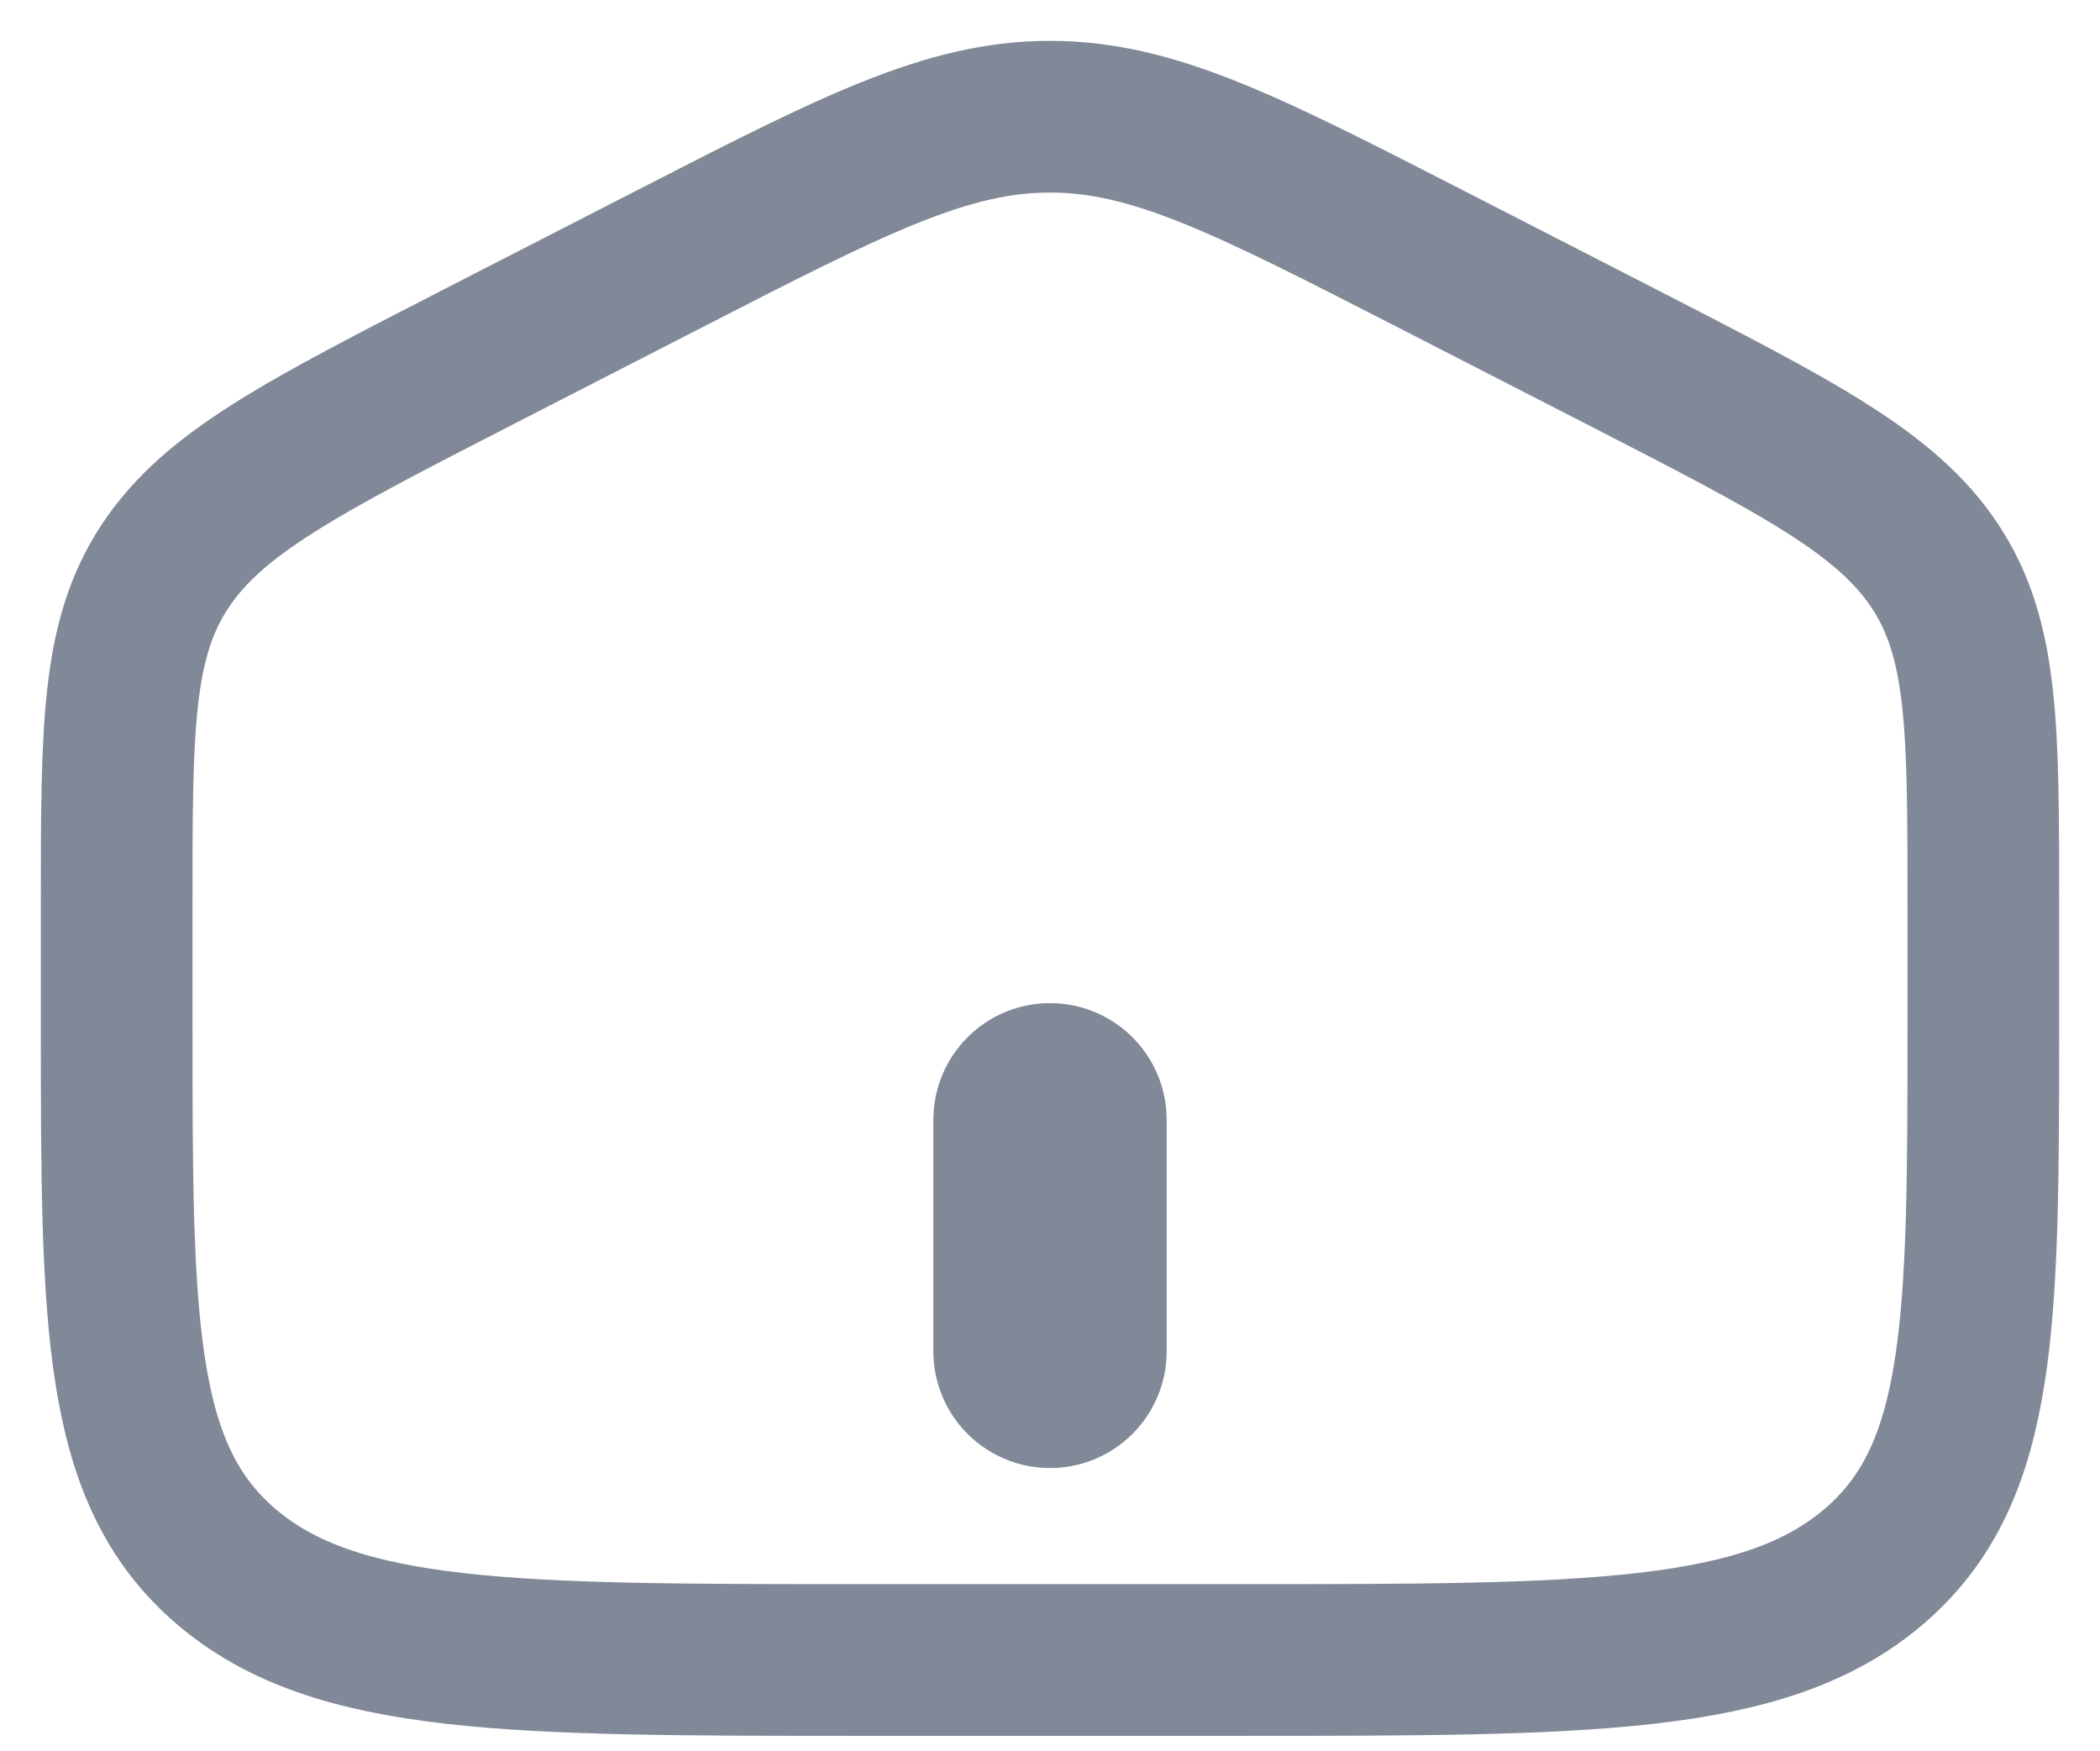
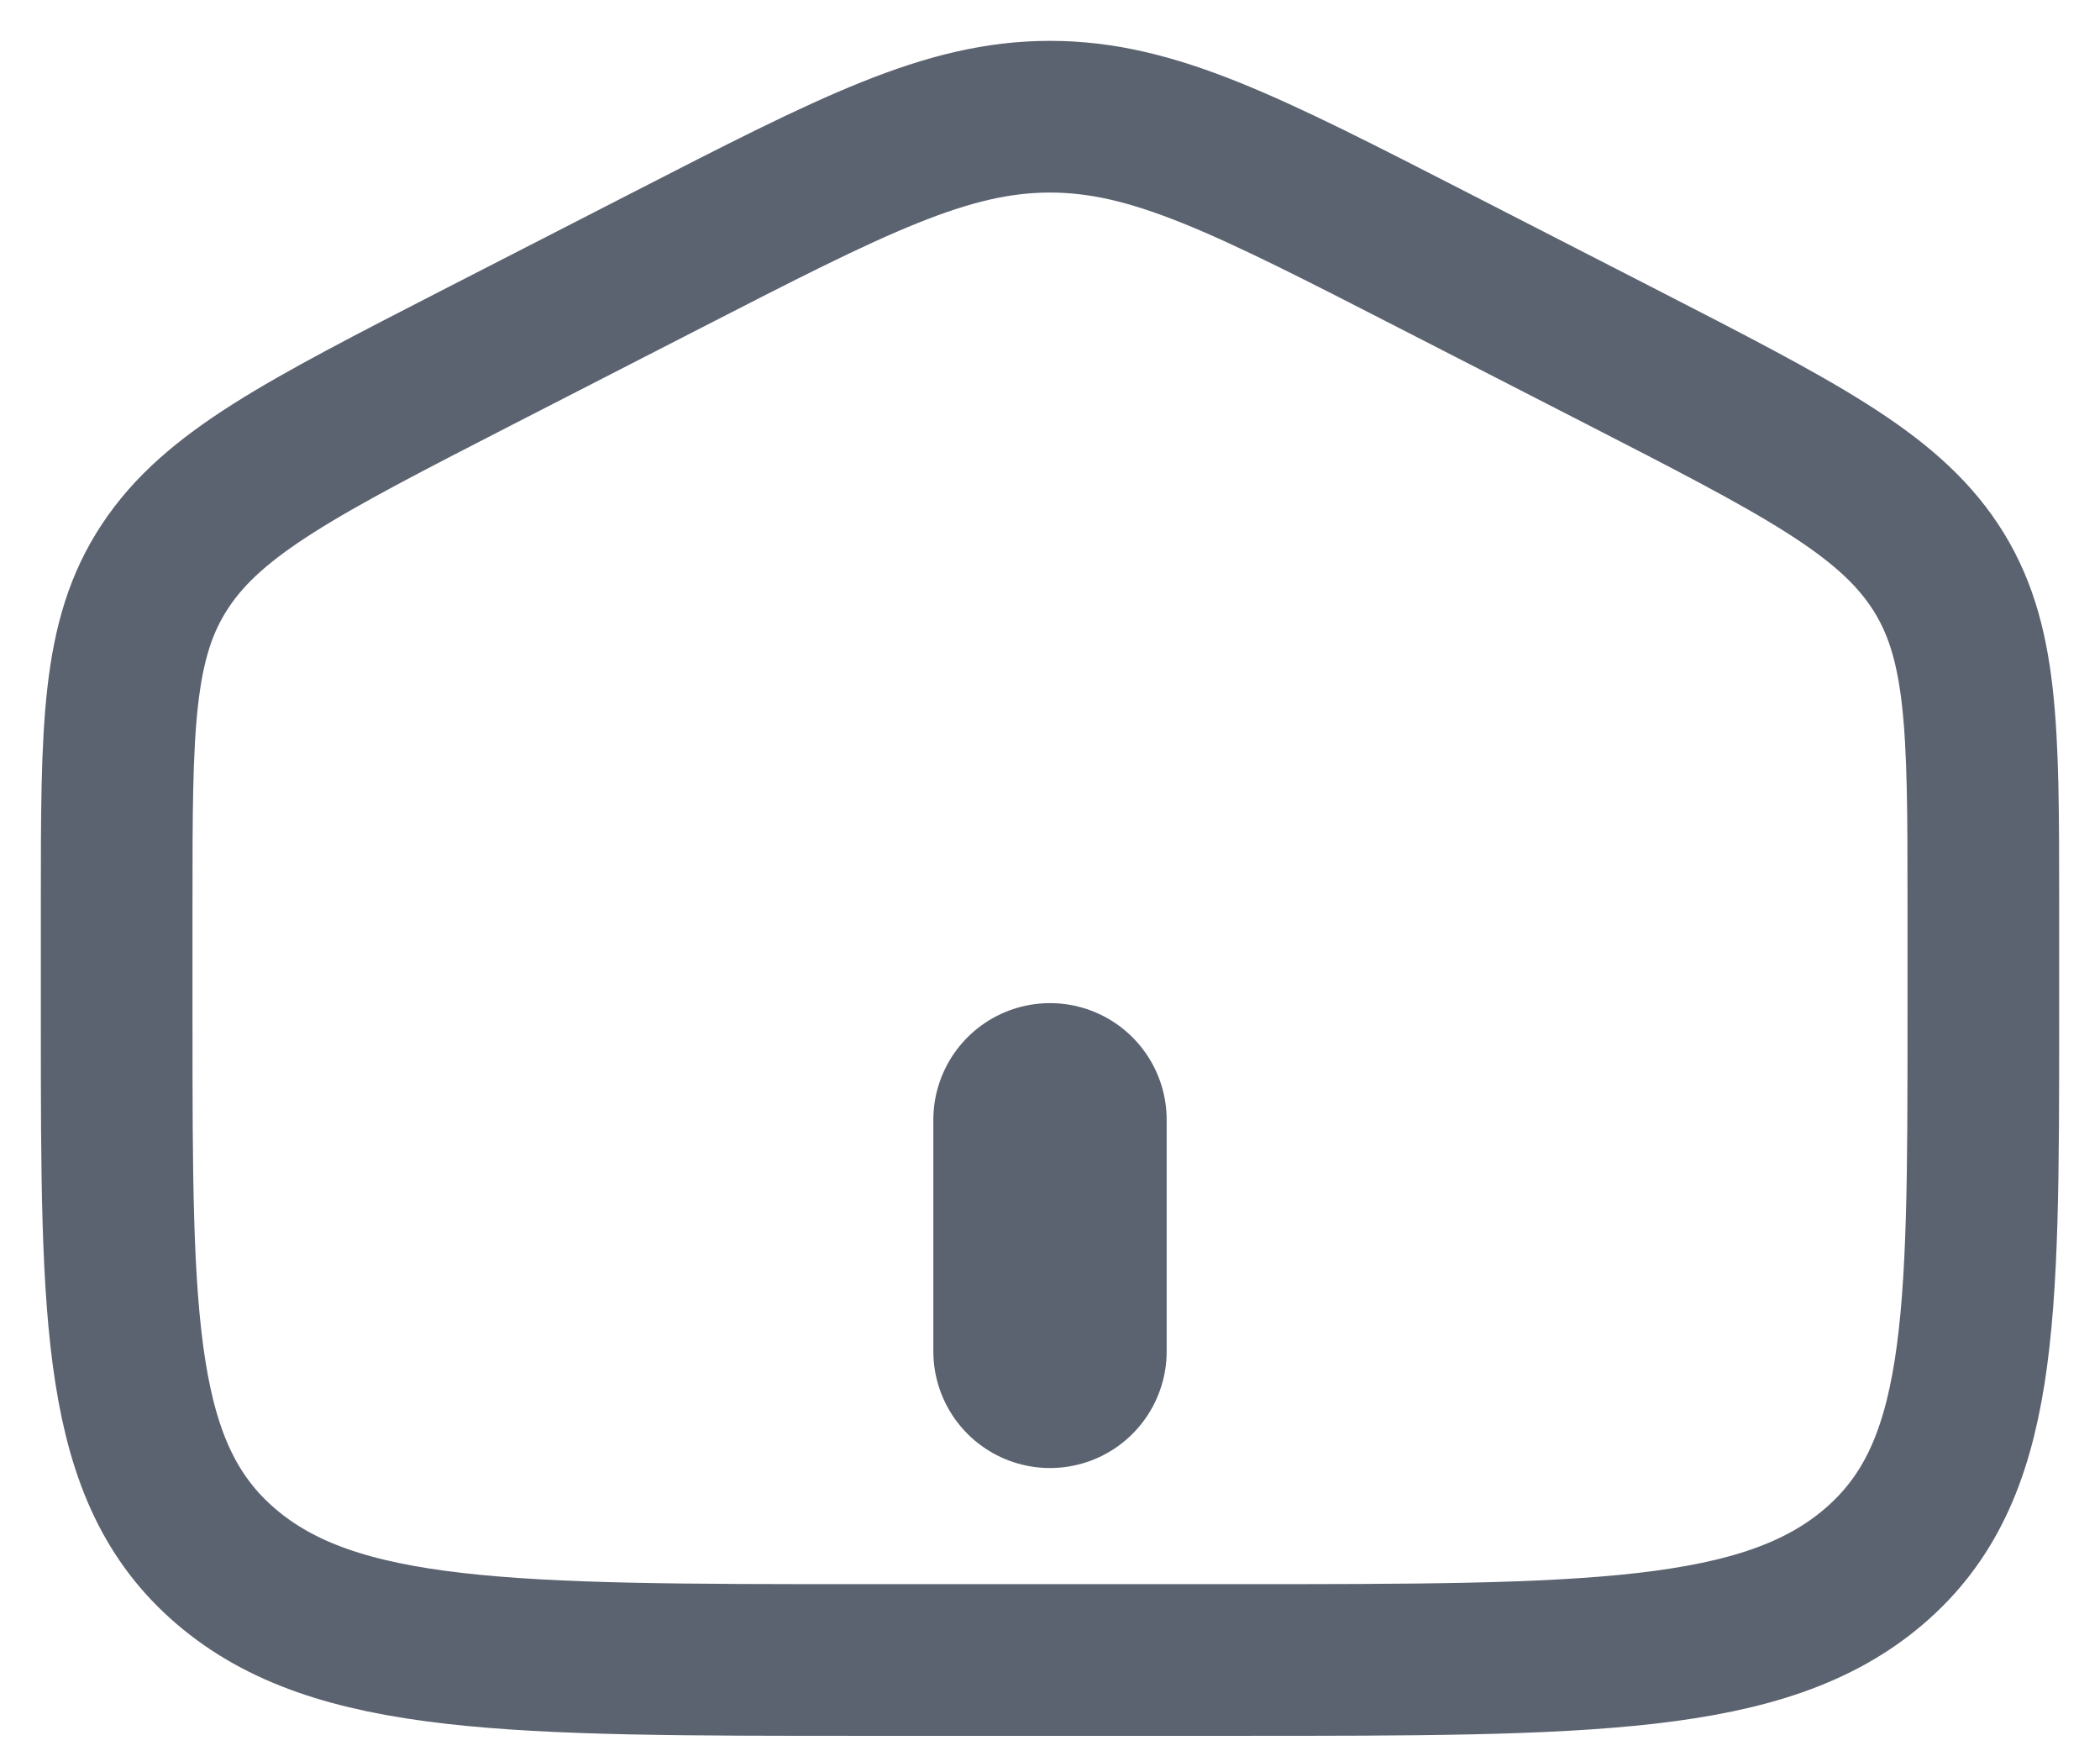
<svg xmlns="http://www.w3.org/2000/svg" width="36" height="30" viewBox="0 0 36 30" fill="none">
  <g id="home">
-     <path id="Vector" d="M2 15.495C2 12.468 2 10.955 2.832 9.701C3.661 8.446 5.179 7.668 8.214 6.11L11.414 4.469C14.622 2.823 16.227 2 18 2C19.773 2 21.376 2.823 24.586 4.469L27.786 6.11C30.821 7.668 32.339 8.446 33.17 9.701C34 10.955 34 12.468 34 15.493V17.506C34 22.664 34 25.244 32.125 26.847C30.251 28.45 27.234 28.45 21.2 28.45H14.8C8.766 28.45 5.749 28.45 3.875 26.847C2 25.244 2 22.665 2 17.506V15.495Z" stroke="hsl(218, 10%, 55%)" stroke-width="2.6" />
-     <path id="Vector_2" d="M18 19.192V23.16" stroke="hsl(218, 10%, 55%)" stroke-width="4" stroke-linecap="round" />
+     <path id="Vector" d="M2 15.495C2 12.468 2 10.955 2.832 9.701C3.661 8.446 5.179 7.668 8.214 6.11L11.414 4.469C14.622 2.823 16.227 2 18 2C19.773 2 21.376 2.823 24.586 4.469L27.786 6.11C30.821 7.668 32.339 8.446 33.17 9.701C34 10.955 34 12.468 34 15.493V17.506C34 22.664 34 25.244 32.125 26.847C30.251 28.45 27.234 28.45 21.2 28.45H14.8C8.766 28.45 5.749 28.45 3.875 26.847C2 25.244 2 22.665 2 17.506V15.495Z" stroke="hsl(218, 10%, 40%)" stroke-width="2.6" />
+     <path id="Vector_2" d="M18 19.192V23.16" stroke="hsl(218, 10%, 40%)" stroke-width="4" stroke-linecap="round" />
  </g>
</svg>
